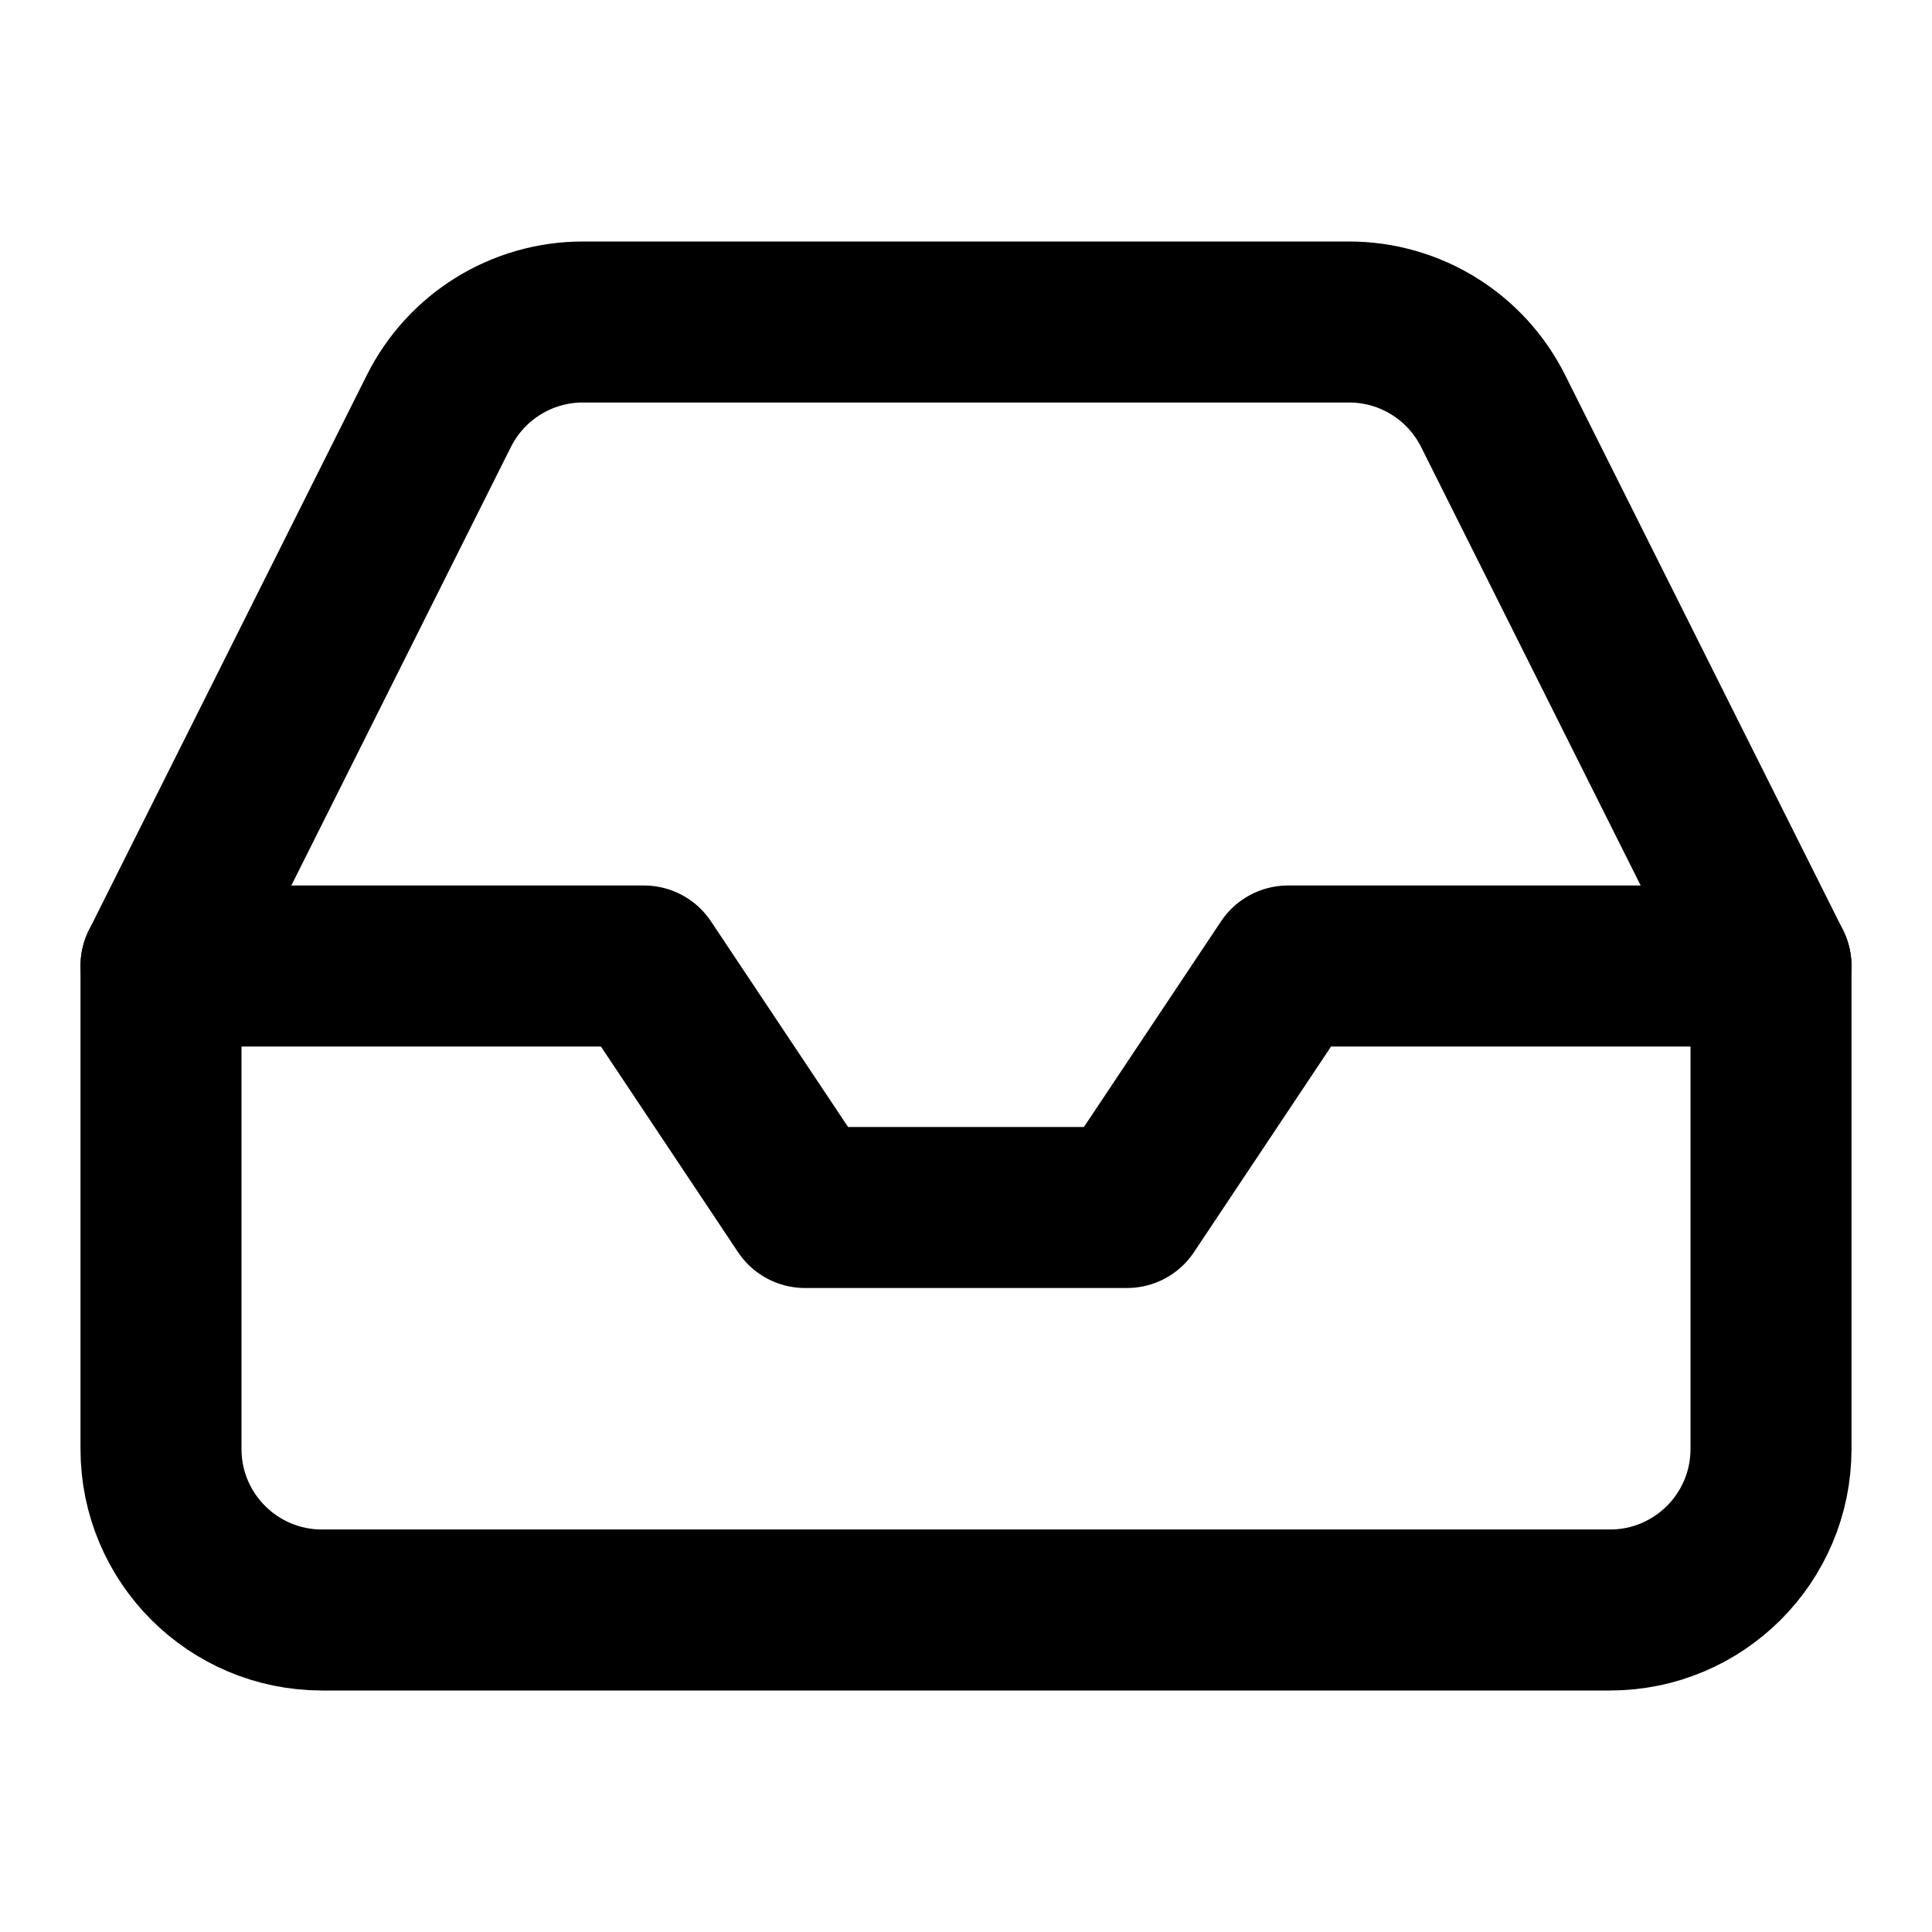
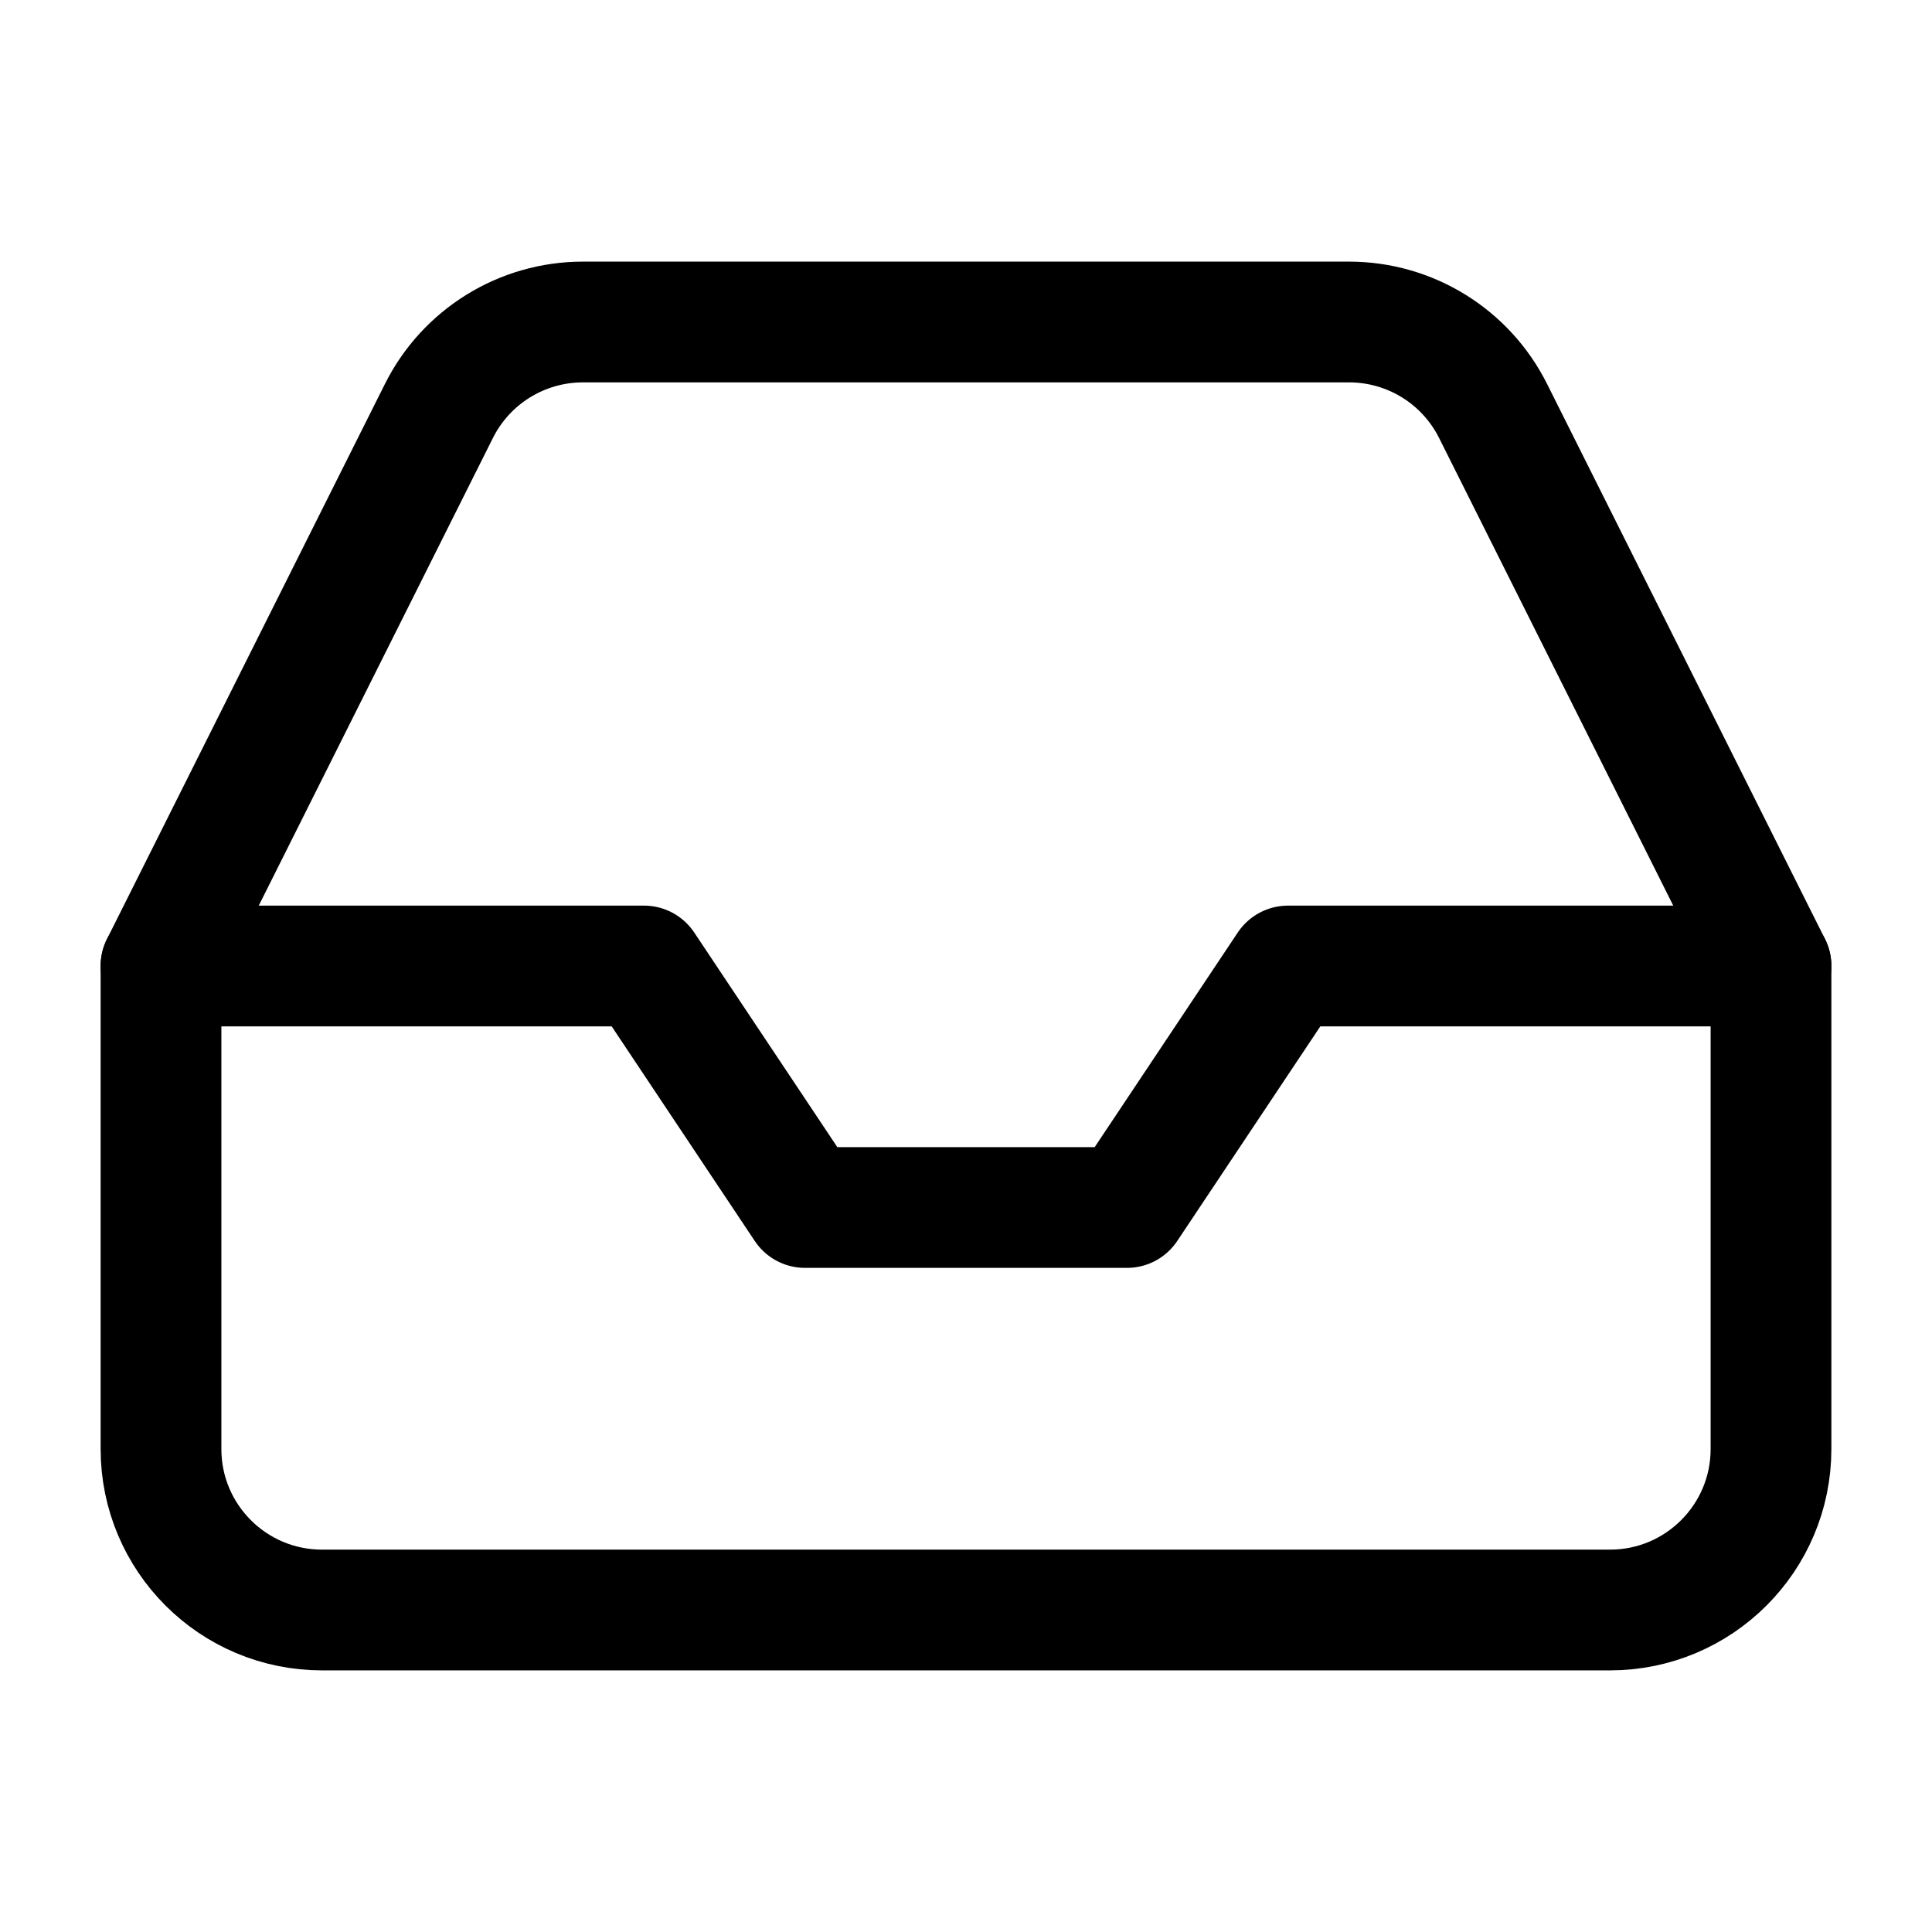
- <svg xmlns="http://www.w3.org/2000/svg" width="24" height="24" viewBox="0 0 24 24" fill="none" stroke="#000000" stroke-width="2" stroke-linecap="round" stroke-linejoin="round">
+ <svg xmlns="http://www.w3.org/2000/svg" width="24" height="24" viewBox="0 0 24 24" fill="none" stroke="#000000" stroke-width="1.5" stroke-linecap="round" stroke-linejoin="round">
  <path d="M22 12h-6l-2 3h-4l-2-3H2" />
  <path d="M5.45 5.11L2 12v6a2 2 0 0 0 2 2h16a2 2 0 0 0 2-2v-6l-3.45-6.89A2 2 0 0 0 16.76 4H7.24a2 2 0 0 0-1.79 1.11z" />
</svg>
